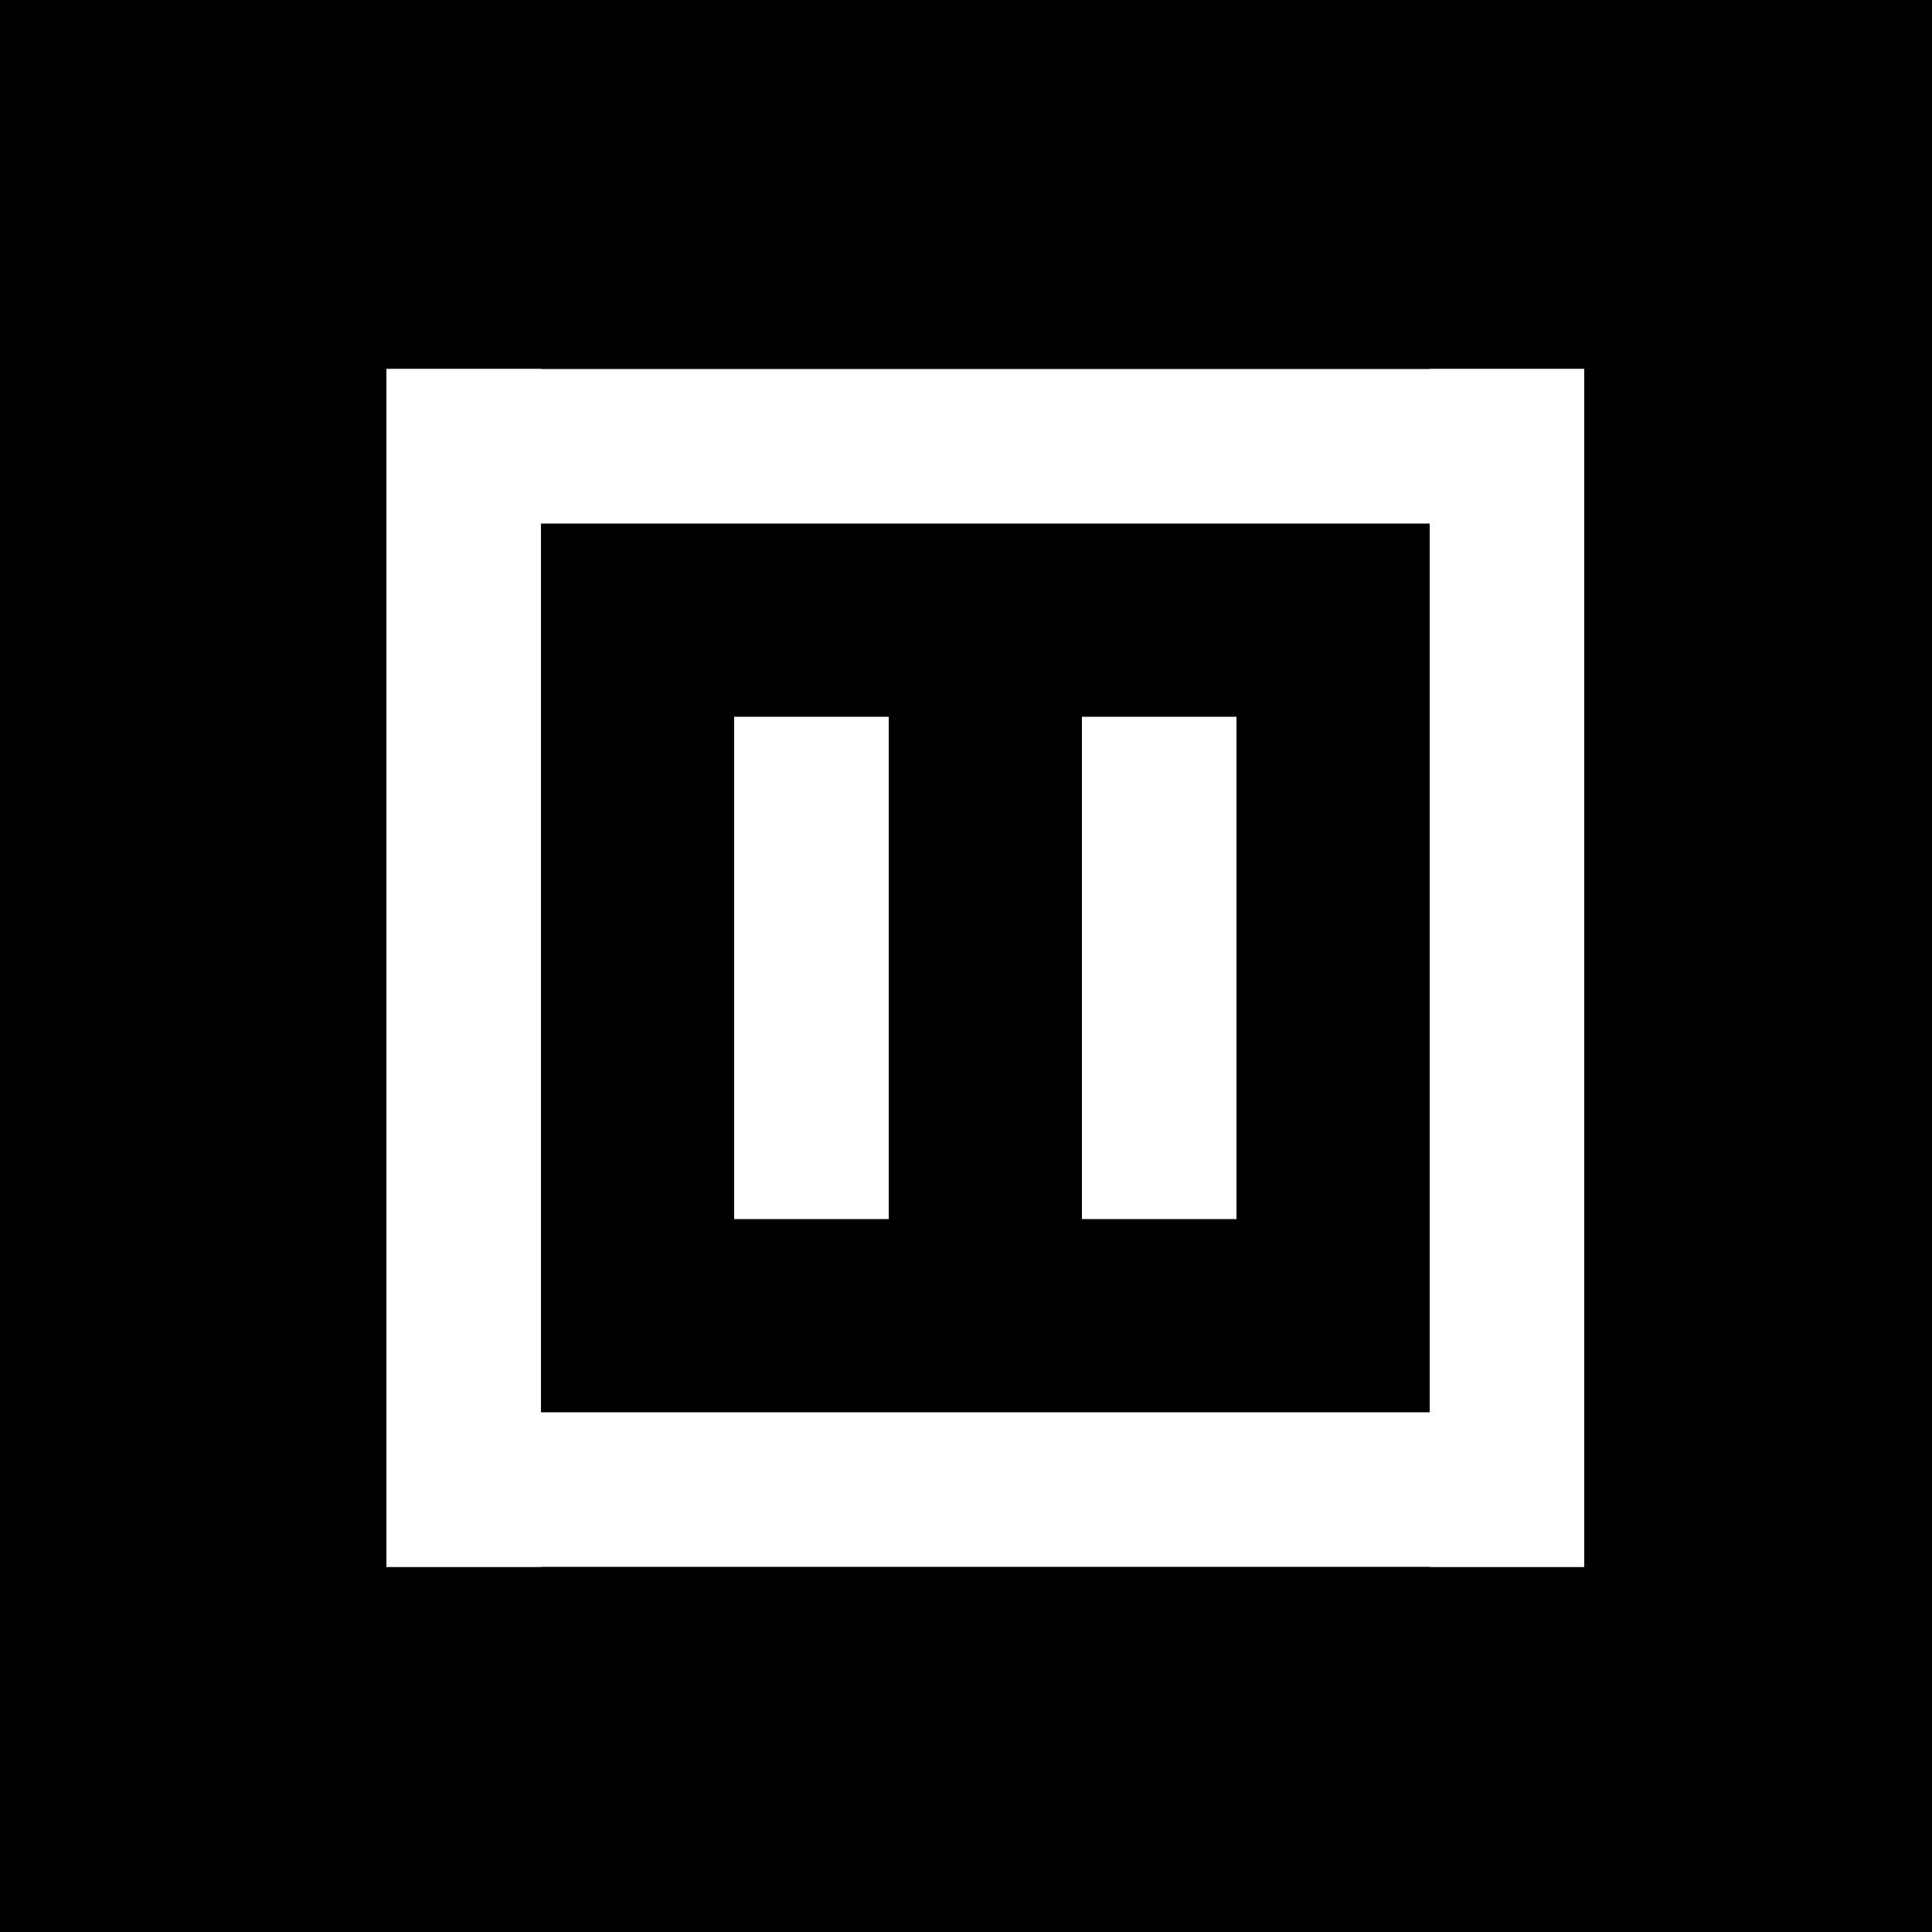
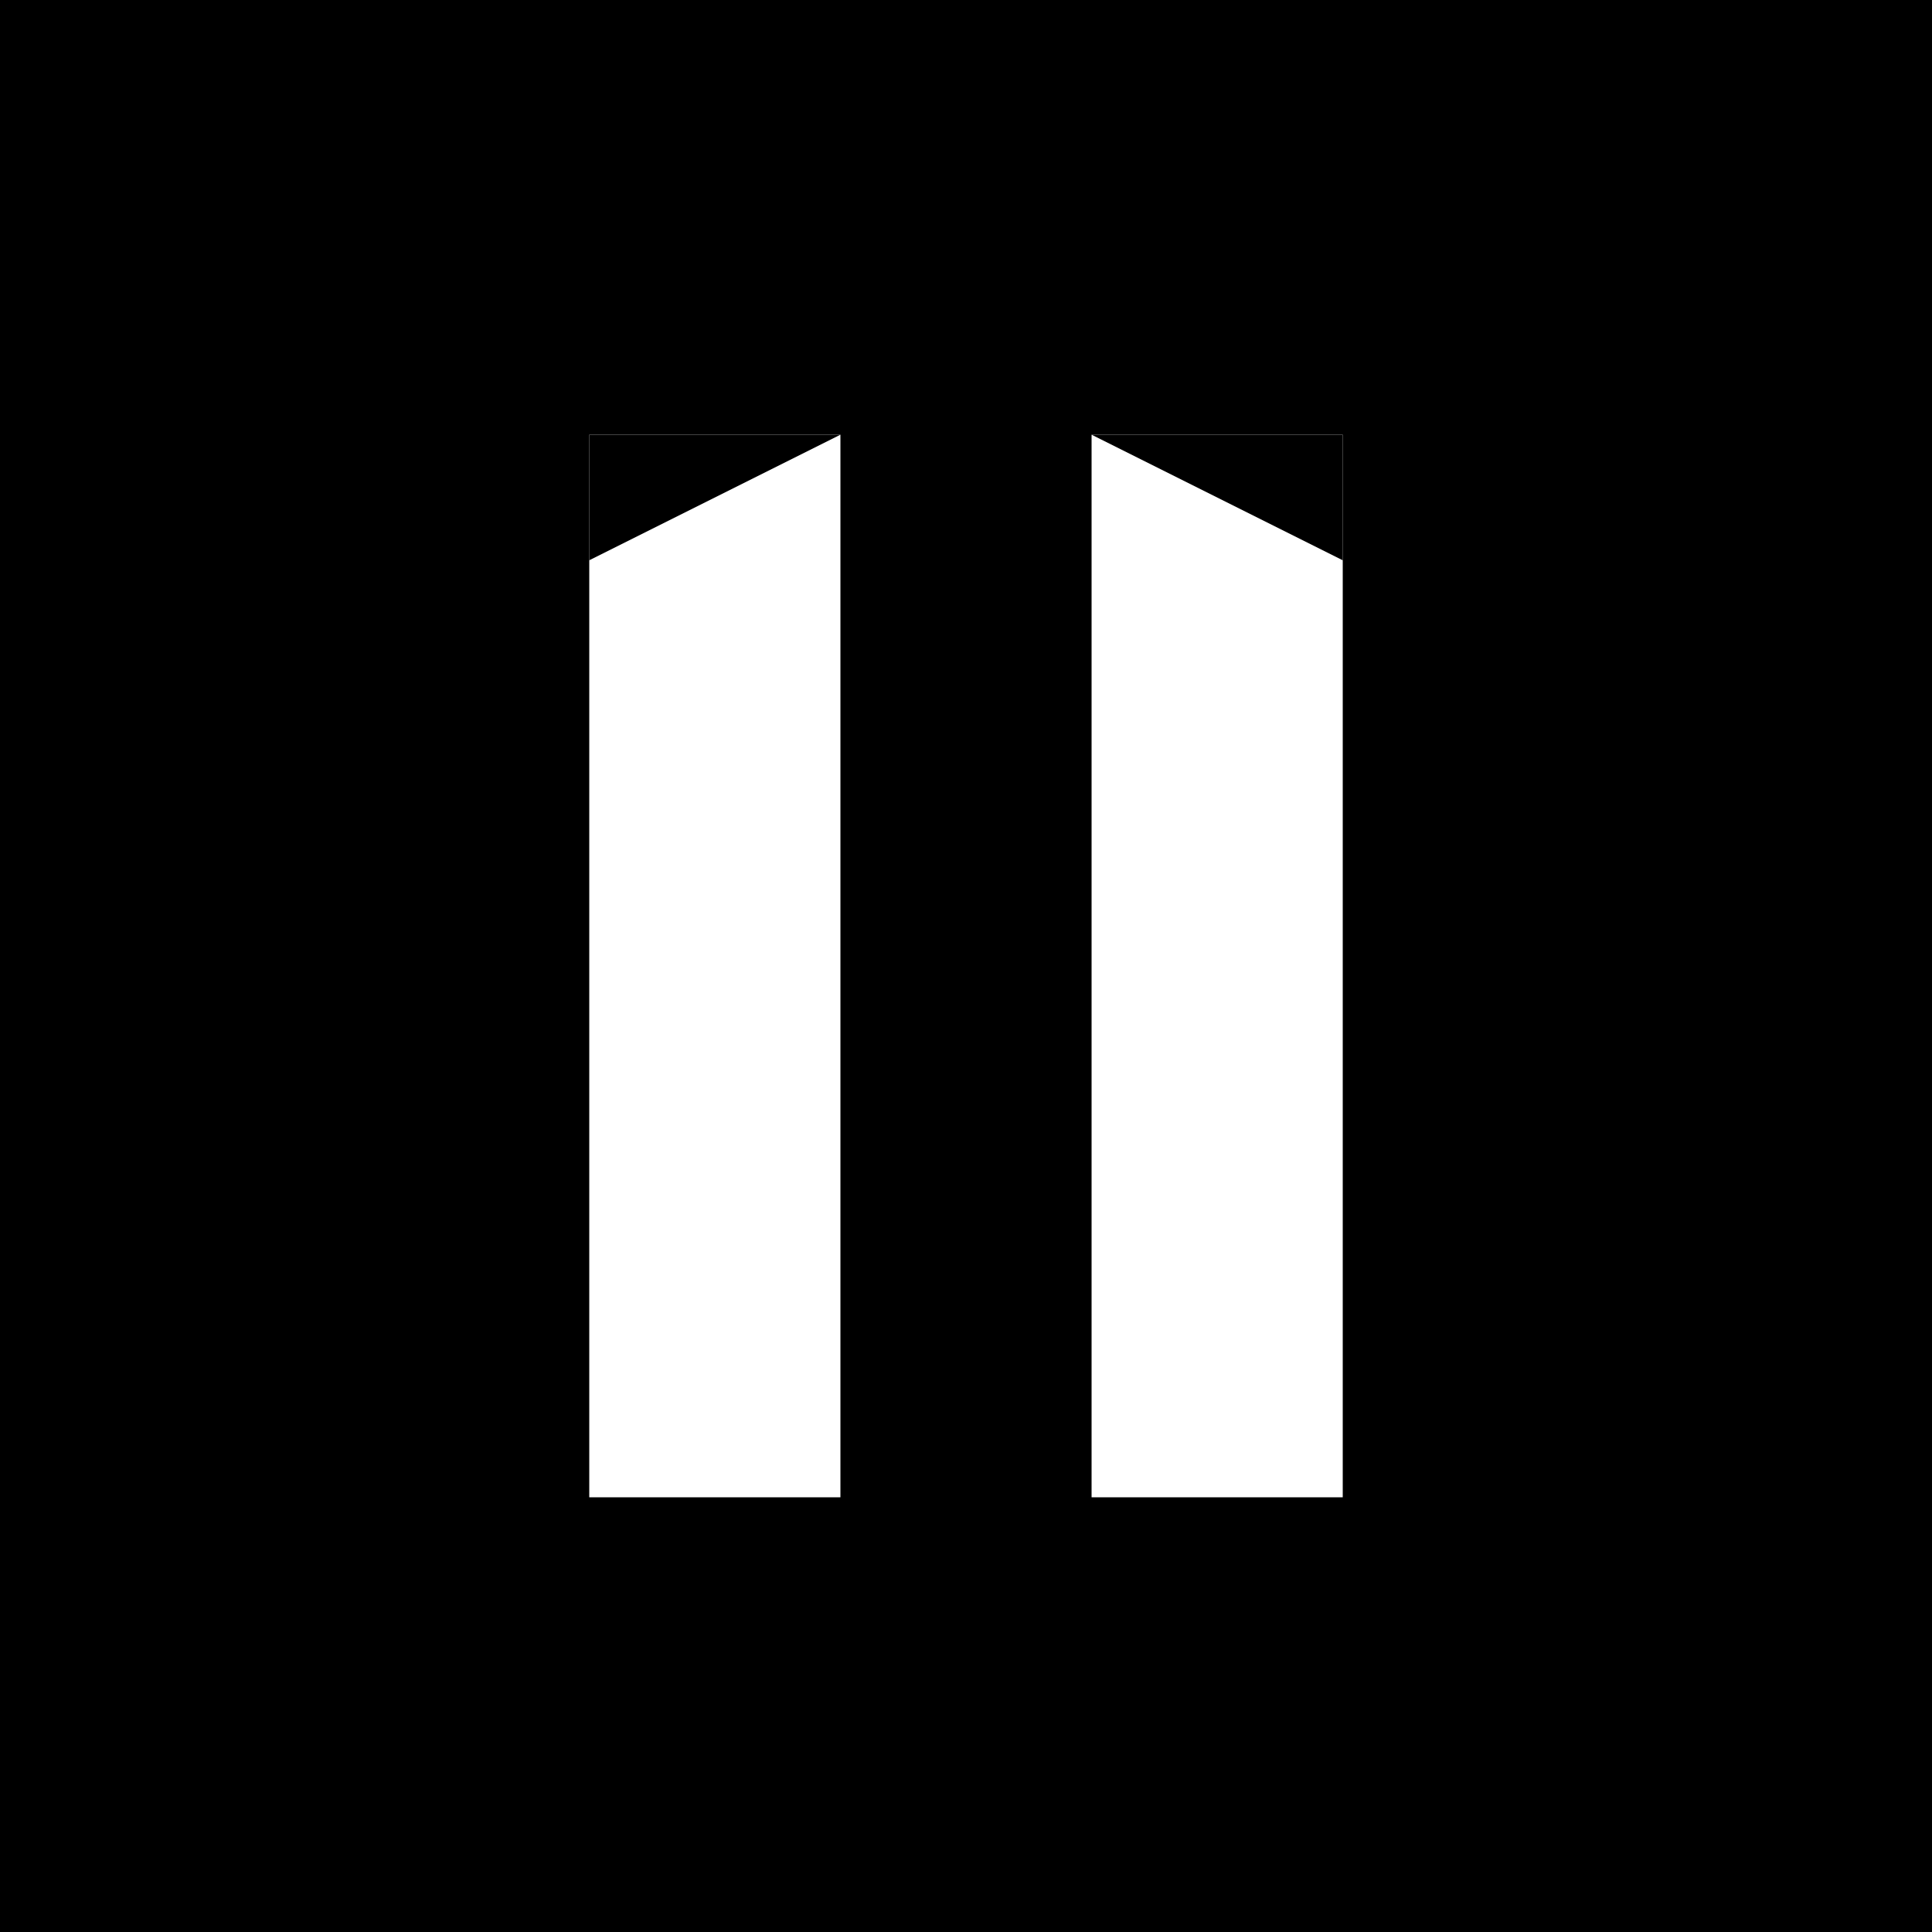
<svg xmlns="http://www.w3.org/2000/svg" width="1000" height="1000" viewBox="0 0 1000 1000" fill="none">
  <rect width="1000" height="1000" fill="black" />
-   <rect x="200" y="191" width="620" height="80" fill="white" />
-   <rect x="200" y="731" width="620" height="80" fill="white" />
-   <rect x="200" y="191" width="80" height="620" fill="white" />
-   <rect x="380" y="371" width="80" height="260" fill="white" />
-   <rect x="560" y="371" width="80" height="260" fill="white" />
-   <rect x="740" y="191" width="80" height="620" fill="white" />
+   <rect x="305" y="225" width="130" height="550" fill="white" />
+   <path d="M435 225H305V290L435 225Z" fill="black" />
+   <rect x="565" y="225" width="130" height="550" fill="white" />
+   <path d="M565 225H695V290L565 225Z" fill="black" />
</svg>
